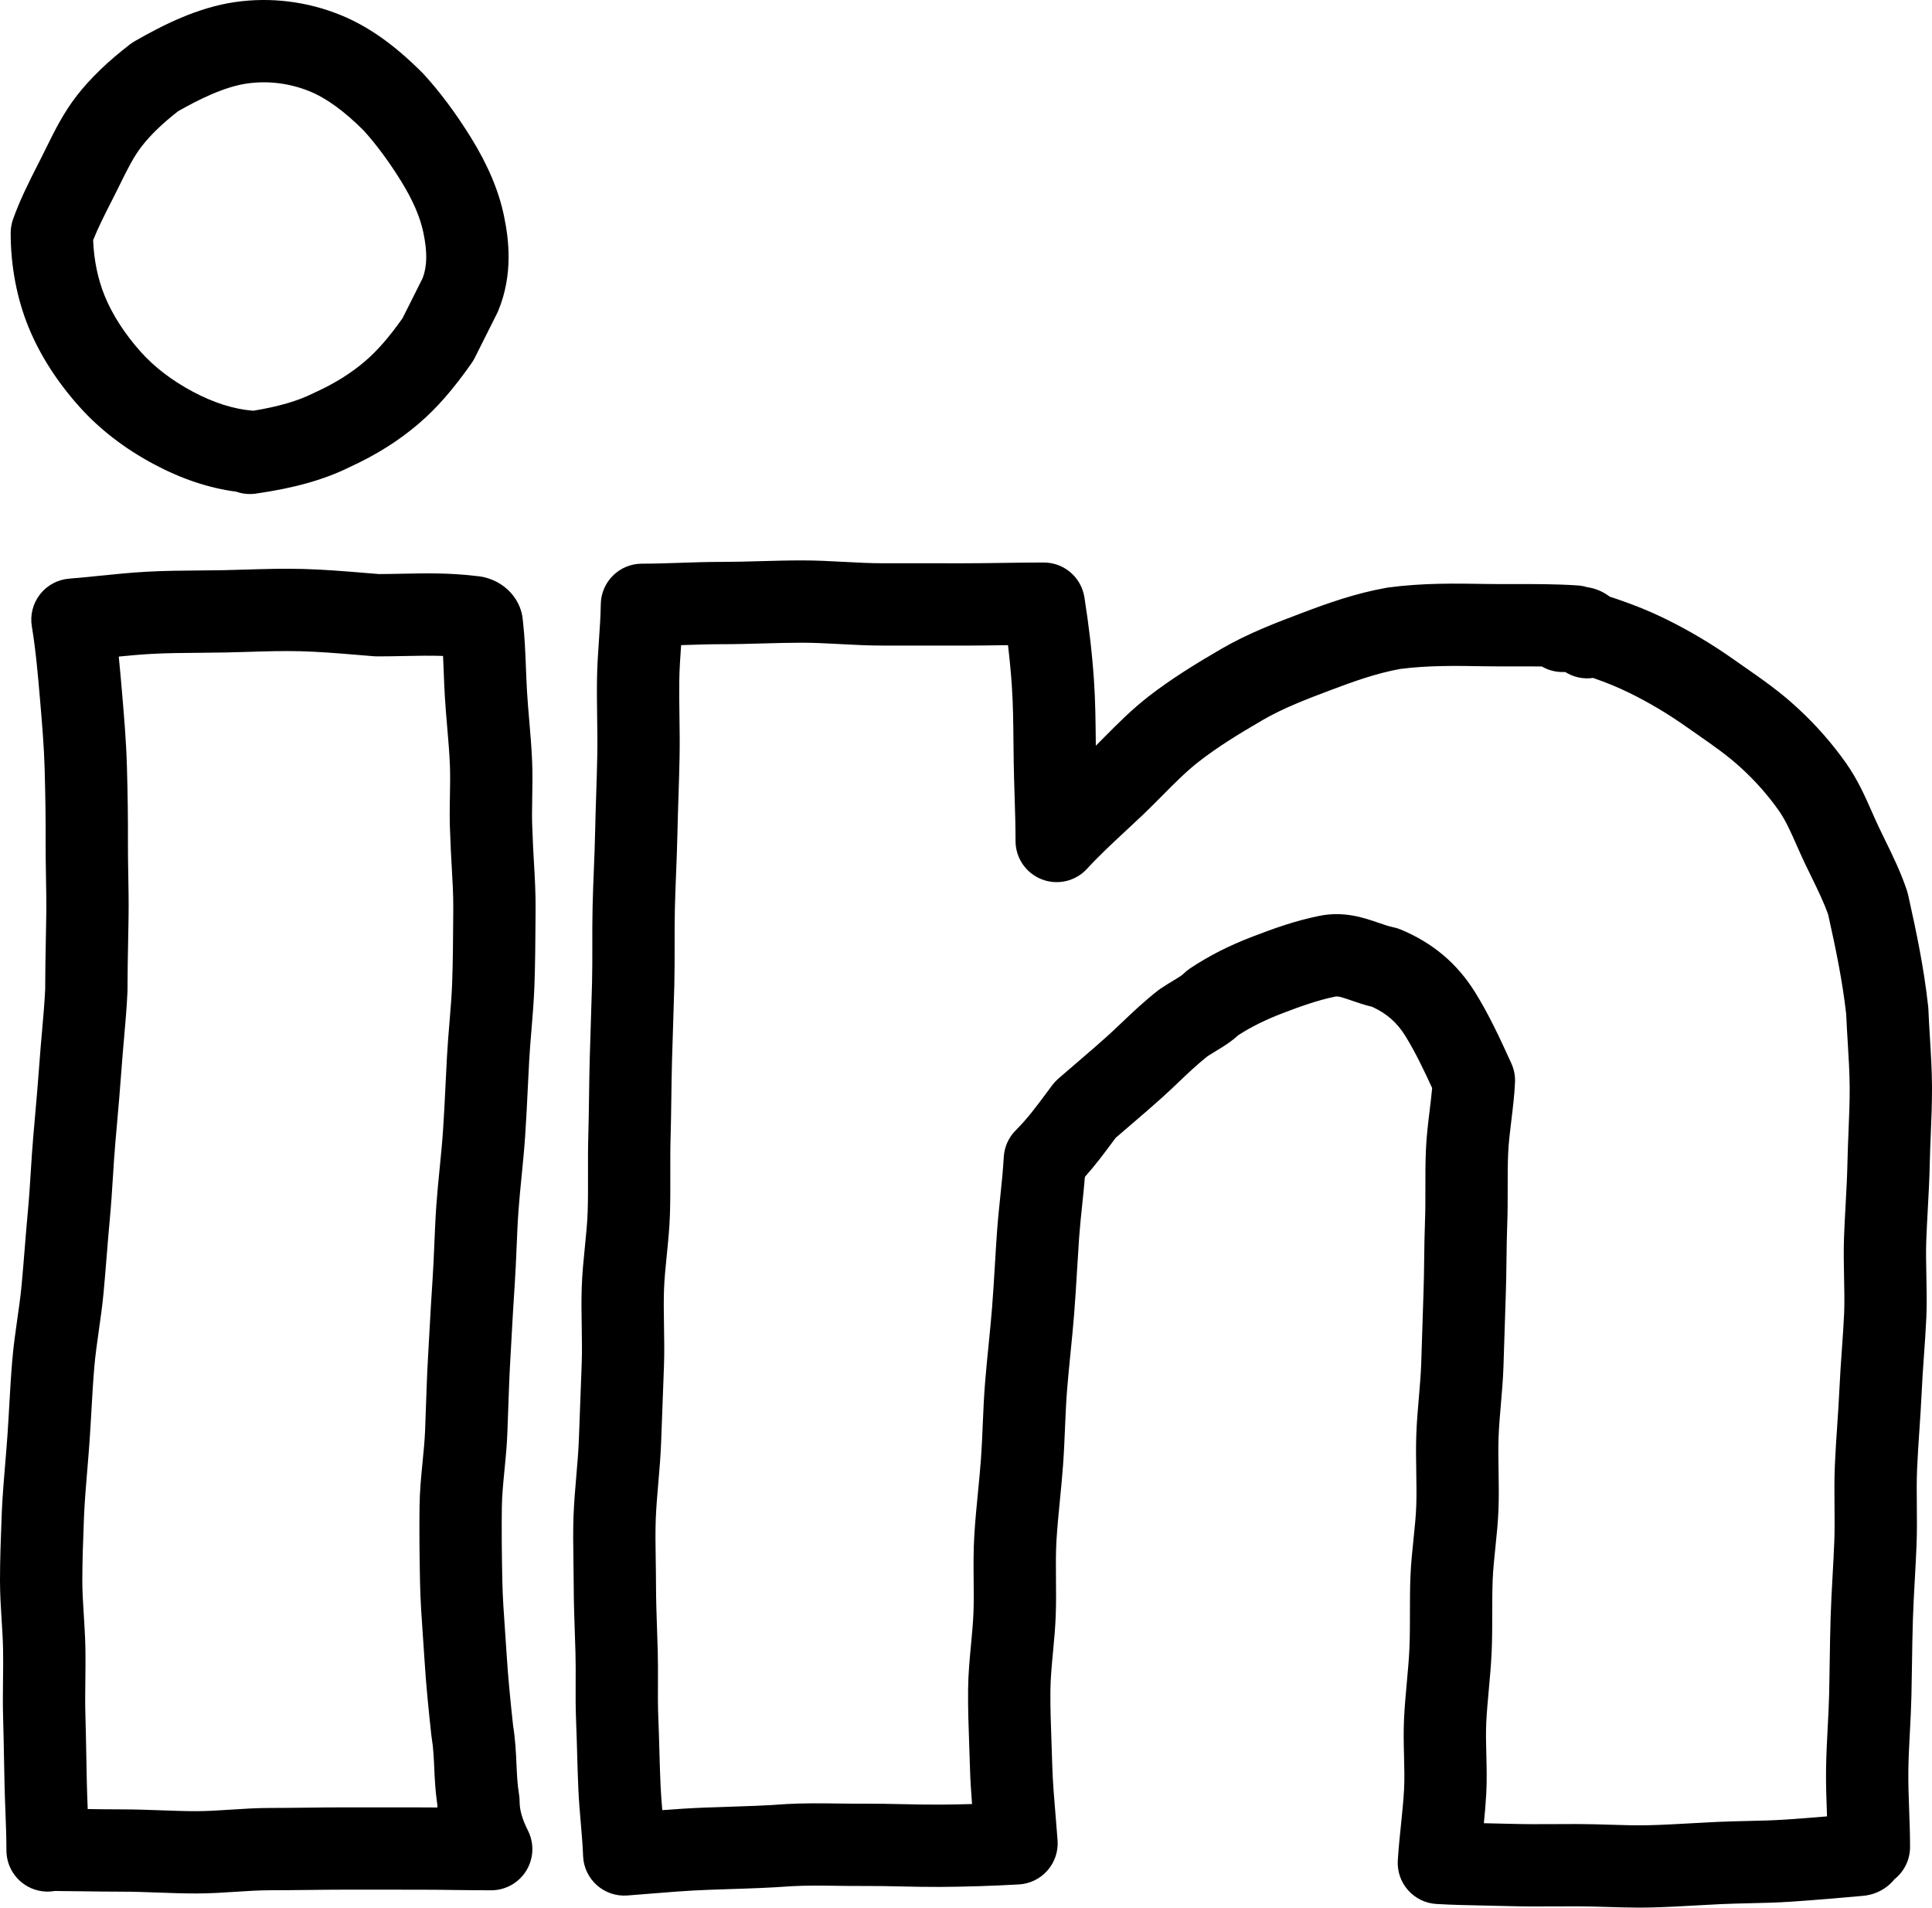
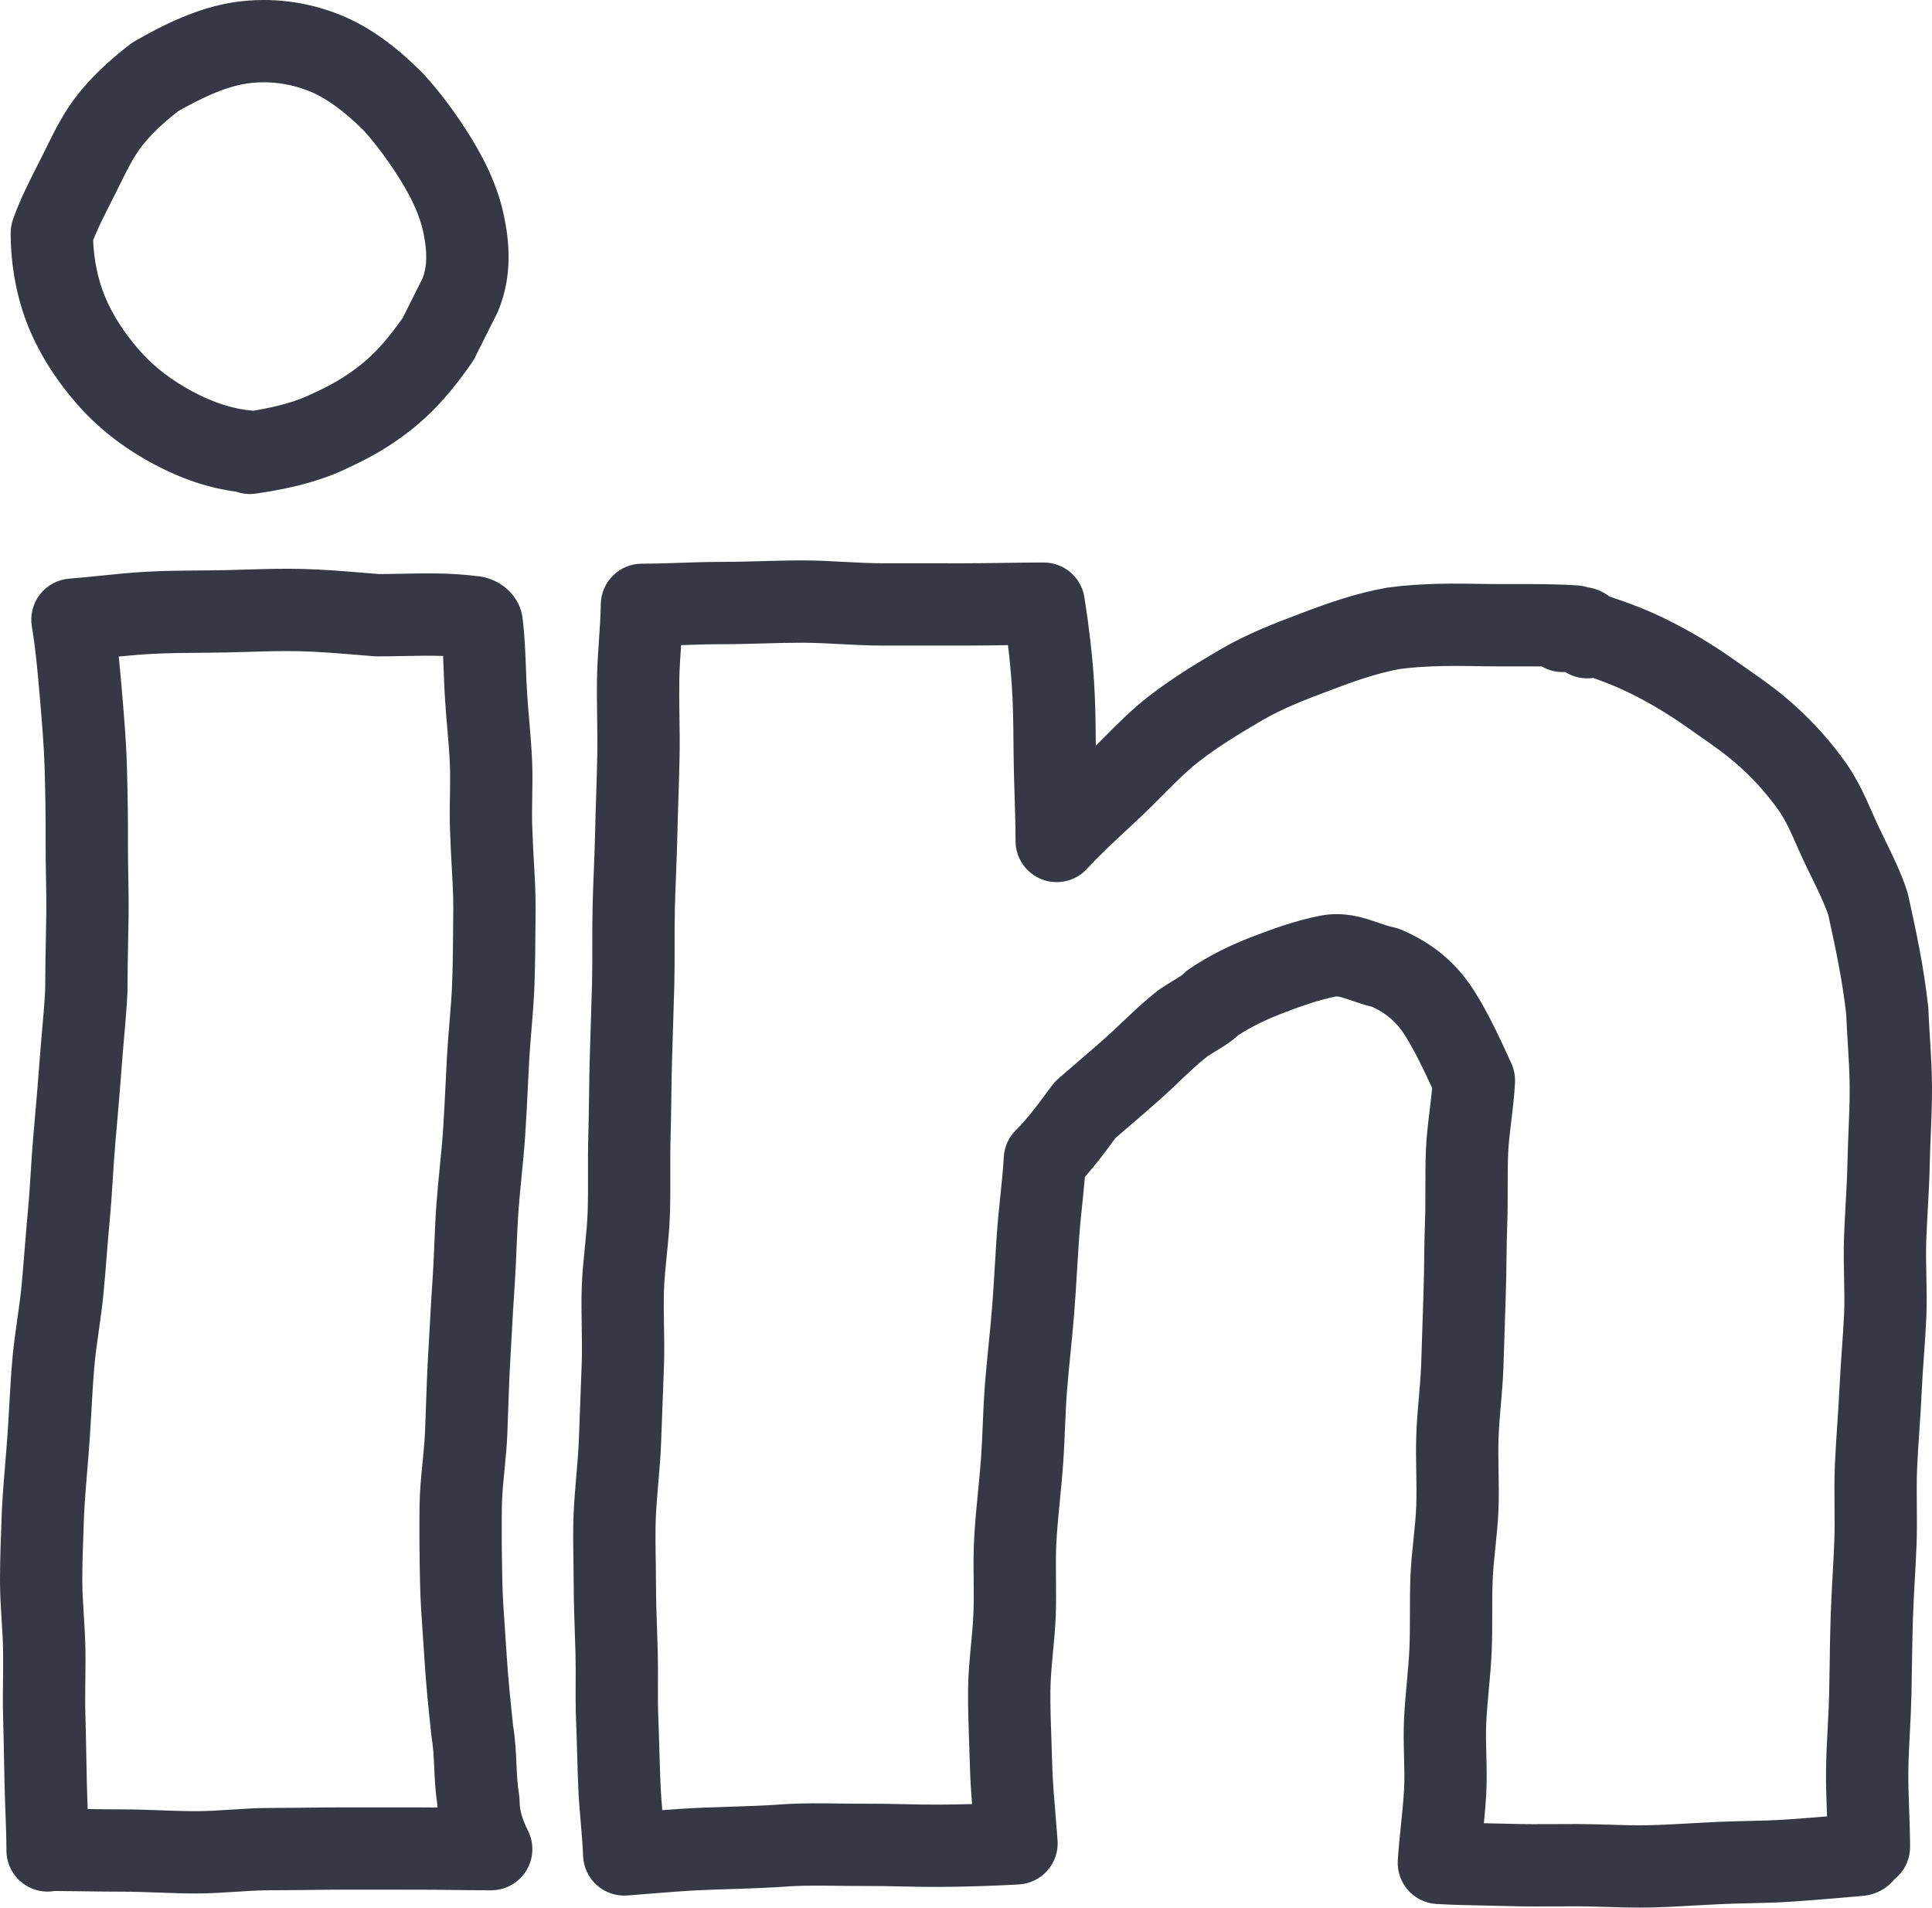
<svg xmlns="http://www.w3.org/2000/svg" version="1.1" viewBox="-198.662 52.379 469.436 463.526">
+   <style>
+ 
+     svg {
+       fill: rgb(54, 57, 69);
+     }
+ 
+   </style>
  <path d="M-69.272,254.737c-0.003-0.104-0.007-0.208-0.013-0.311c-0.157-2.666-0.108-5.448-0.057-8.393     c0.048-2.727,0.097-5.547-0.017-8.458c-0.136-3.457-0.427-6.847-0.708-10.126c-0.209-2.445-0.408-4.754-0.544-7.067     c-0.108-1.831-0.179-3.667-0.25-5.504c-0.147-3.812-0.3-7.751-0.762-11.796c-0.46-5.778-5.425-10.397-11.603-10.77     c-6.362-0.759-12.082-0.641-17.617-0.529c-1.878,0.039-3.787,0.078-5.758,0.083c-1.043-0.084-2.085-0.171-3.125-0.257     c-5.045-0.419-10.262-0.853-15.501-0.988c-4.637-0.117-9.198,0.02-13.607,0.154c-1.797,0.055-3.592,0.109-5.386,0.146     c-2.03,0.042-4.063,0.057-6.098,0.073c-4.149,0.033-8.44,0.066-12.788,0.31c-3.84,0.215-7.661,0.603-11.356,0.979     c-2.44,0.248-4.962,0.504-7.398,0.699c-2.792,0.224-5.361,1.607-7.084,3.814c-1.723,2.207-2.442,5.036-1.981,7.798     c0.956,5.738,1.478,11.814,1.938,17.174l0.031,0.361c0.505,5.892,0.982,11.458,1.141,17.051c0.191,6.805,0.267,12.43,0.239,17.702     c-0.015,2.865,0.036,5.719,0.086,8.48c0.059,3.273,0.114,6.365,0.068,9.463c-0.028,1.918-0.065,3.837-0.102,5.756     c-0.076,3.978-0.155,8.089-0.158,12.182c-0.167,3.399-0.467,6.8-0.784,10.395c-0.214,2.433-0.428,4.865-0.602,7.301     c-0.325,4.572-0.738,9.264-1.136,13.801l-0.366,4.183c-0.253,2.925-0.438,5.849-0.616,8.677c-0.206,3.253-0.399,6.325-0.688,9.407     c-0.289,3.076-0.537,6.157-0.785,9.242c-0.239,2.965-0.477,5.932-0.754,8.899c-0.248,2.655-0.631,5.344-1.037,8.19     c-0.458,3.211-0.931,6.532-1.223,9.961c-0.32,3.759-0.535,7.525-0.742,11.168c-0.136,2.384-0.271,4.77-0.437,7.153     c-0.156,2.252-0.345,4.505-0.534,6.76c-0.315,3.774-0.642,7.678-0.83,11.721l-0.081,2.148c-0.18,4.755-0.366,9.672-0.365,14.63     c0,3.322,0.203,6.55,0.399,9.671c0.152,2.415,0.295,4.696,0.344,6.948c0.053,2.434,0.023,4.885-0.008,7.48     c-0.035,2.919-0.072,5.938,0.017,9.004c0.1,3.448,0.164,6.892,0.228,10.329c0.038,2.001,0.075,4.001,0.119,5.997     c0.049,2.221,0.133,4.438,0.217,6.648c0.125,3.304,0.244,6.424,0.244,9.522c0,4.658,3.222,8.714,7.761,9.759     c1.341,0.31,2.688,0.333,3.977,0.103c2.408,0.012,4.815,0.046,7.224,0.08c3.047,0.043,6.094,0.086,9.142,0.086     c2.818,0,5.644,0.103,8.636,0.212c3.039,0.111,6.182,0.226,9.364,0.226c3.326,0,6.542-0.21,9.651-0.413     c2.918-0.19,5.675-0.37,8.349-0.37c3.04,0,6.08-0.036,9.12-0.072c2.96-0.036,5.92-0.071,8.88-0.071l18,0.007     c2.958,0,5.839,0.036,8.721,0.072c2.963,0.036,5.927,0.073,8.969,0.073c3.466,0,6.685-1.795,8.506-4.743     c1.822-2.947,1.988-6.629,0.438-9.729c-1.435-2.87-2.047-5.017-2.047-7.178c0-0.551-0.045-1.101-0.136-1.644     c-0.401-2.406-0.508-4.799-0.622-7.332c-0.125-2.792-0.267-5.946-0.825-9.422c-0.602-5.579-1.215-11.505-1.574-17.38     c-0.115-1.869-0.246-3.736-0.378-5.602c-0.298-4.217-0.579-8.199-0.661-12.165c-0.146-7.049-0.184-12.727-0.117-17.867     c0.038-2.892,0.333-5.898,0.646-9.081c0.28-2.841,0.569-5.779,0.688-8.819c0.075-1.899,0.14-3.798,0.206-5.696     c0.14-4.049,0.284-8.235,0.519-12.288c0.11-1.909,0.216-3.819,0.321-5.728c0.223-4.052,0.454-8.241,0.735-12.322     c0.212-3.076,0.34-6.141,0.463-9.104c0.13-3.126,0.252-6.079,0.465-9.032c0.201-2.771,0.474-5.521,0.762-8.433     c0.313-3.163,0.637-6.435,0.861-9.736c0.263-3.876,0.452-7.772,0.635-11.542c0.109-2.249,0.218-4.498,0.343-6.748     c0.137-2.477,0.342-4.947,0.559-7.563c0.29-3.496,0.59-7.111,0.72-10.793c0.186-5.26,0.221-10.55,0.255-15.666l0.02-2.812     c0.03-3.923-0.191-7.75-0.405-11.451C-69.075,259.366-69.208,257.051-69.272,254.737z M-88.547,275.947     c-0.033,4.975-0.067,10.119-0.243,15.093c-0.113,3.208-0.381,6.432-0.664,9.845c-0.219,2.636-0.445,5.36-0.597,8.11     c-0.127,2.295-0.238,4.59-0.35,6.885c-0.178,3.675-0.362,7.475-0.612,11.158c-0.203,2.992-0.498,5.968-0.81,9.118     c-0.289,2.913-0.587,5.925-0.807,8.962c-0.235,3.261-0.37,6.506-0.5,9.644c-0.123,2.96-0.239,5.755-0.432,8.56     c-0.291,4.219-0.526,8.479-0.752,12.598c-0.104,1.89-0.208,3.78-0.318,5.671c-0.248,4.287-0.396,8.592-0.54,12.756     c-0.064,1.866-0.128,3.733-0.202,5.602c-0.096,2.45-0.345,4.973-0.607,7.644c-0.34,3.46-0.693,7.038-0.741,10.782     c-0.069,5.37-0.032,11.261,0.119,18.539c0.092,4.463,0.405,8.884,0.707,13.159c0.127,1.804,0.255,3.608,0.365,5.415     c0.392,6.397,1.045,12.685,1.682,18.576c0.021,0.19,0.047,0.381,0.079,0.569c0.401,2.406,0.508,4.799,0.622,7.332     c0.119,2.662,0.253,5.653,0.75,8.938c0.006,0.224,0.014,0.446,0.025,0.669c-1.527-0.015-3.065-0.024-4.624-0.024l-18-0.007     c-3.04,0-6.08,0.036-9.12,0.072c-2.96,0.035-5.92,0.071-8.88,0.071c-3.326,0-6.542,0.21-9.651,0.413     c-2.918,0.19-5.675,0.37-8.349,0.37c-2.818,0-5.644-0.104-8.636-0.212c-3.039-0.111-6.182-0.226-9.364-0.226     c-2.784,0-5.568-0.037-8.353-0.077c-0.003-0.077-0.006-0.154-0.009-0.231c-0.08-2.105-0.161-4.216-0.207-6.331     c-0.043-1.973-0.08-3.949-0.117-5.928c-0.065-3.507-0.13-7.021-0.233-10.537c-0.077-2.655-0.044-5.339-0.01-8.181     c0.033-2.648,0.066-5.388,0.005-8.161c-0.058-2.659-0.221-5.256-0.379-7.767c-0.185-2.942-0.36-5.721-0.36-8.417     c-0.001-4.579,0.178-9.304,0.351-13.872l0.077-2.069c0.167-3.579,0.463-7.13,0.778-10.89c0.196-2.348,0.392-4.693,0.555-7.04     c0.171-2.468,0.312-4.937,0.452-7.403c0.208-3.665,0.405-7.127,0.702-10.605c0.244-2.865,0.658-5.768,1.095-8.839     c0.421-2.957,0.856-6.015,1.149-9.15c0.286-3.052,0.531-6.105,0.777-9.156c0.241-2.996,0.481-5.989,0.762-8.977     c0.318-3.386,0.531-6.757,0.736-10.017c0.179-2.839,0.349-5.521,0.582-8.215l0.363-4.153c0.406-4.618,0.826-9.395,1.163-14.133     c0.166-2.322,0.371-4.643,0.575-6.964c0.327-3.712,0.666-7.552,0.85-11.431c0.007-0.158,0.011-0.317,0.011-0.476     c0-3.981,0.079-8.08,0.155-12.042c0.037-1.948,0.074-3.895,0.104-5.843c0.05-3.426-0.011-6.829-0.07-10.119     c-0.05-2.769-0.097-5.383-0.083-8.015c0.029-5.5-0.049-11.336-0.247-18.373c-0.175-6.167-0.699-12.282-1.206-18.194l-0.031-0.362     c-0.222-2.582-0.457-5.319-0.748-8.144c2.678-0.265,5.262-0.499,7.822-0.642c3.867-0.217,7.732-0.247,11.825-0.279     c2.118-0.017,4.234-0.033,6.349-0.076c1.861-0.038,3.724-0.095,5.587-0.152c4.324-0.132,8.407-0.255,12.484-0.151     c4.667,0.12,9.375,0.512,14.358,0.926c1.195,0.1,2.392,0.199,3.59,0.295c0.266,0.021,0.531,0.032,0.797,0.032     c2.285,0,4.459-0.044,6.563-0.087c3.33-0.069,6.379-0.131,9.424-0.019c0.062,1.274,0.112,2.571,0.163,3.893     c0.077,1.971,0.154,3.94,0.27,5.906c0.152,2.58,0.371,5.131,0.583,7.599c0.274,3.193,0.533,6.209,0.65,9.202     c0.092,2.343,0.049,4.762,0.004,7.324c-0.055,3.141-0.111,6.387,0.079,9.757c0.073,2.562,0.219,5.086,0.36,7.529     c0.204,3.536,0.397,6.875,0.373,10.146L-88.547,275.947z" />
  <path d="M270.269,304.509c-0.14-2.274-0.283-4.626-0.374-6.9c-0.01-0.235-0.027-0.47-0.054-0.704     c-1.064-9.586-2.838-17.957-4.876-27.126c-0.074-0.335-0.166-0.667-0.275-0.994c-1.476-4.428-3.403-8.368-5.268-12.178     c-0.536-1.096-1.071-2.189-1.591-3.289c-0.556-1.175-1.081-2.368-1.608-3.56c-1.658-3.754-3.538-8.008-6.352-11.985     c-3.437-4.859-7.422-9.378-11.798-13.389c-4.231-3.929-8.614-6.979-12.852-9.93c-0.837-0.583-1.67-1.162-2.494-1.745     c-5.454-3.852-10.929-7.109-16.737-9.957c-4.065-1.993-8.366-3.713-13.533-5.398c-1.546-1.2-3.42-2.006-5.521-2.313     c-0.715-0.217-1.465-0.356-2.241-0.408c-5.277-0.351-10.35-0.34-15.264-0.332c-2.516,0.007-4.889,0.01-7.273-0.031     c-7.069-0.12-15.079-0.26-23.472,0.858c-0.14,0.019-0.279,0.041-0.418,0.065c-7.569,1.336-14.365,3.775-20.676,6.16     c-6.096,2.302-13.004,4.912-19.54,8.718c-5.821,3.39-11.994,7.139-17.697,11.576c-4.03,3.135-7.469,6.605-10.795,9.961     c-0.666,0.672-1.315,1.329-1.959,1.97c-0.003-0.352-0.007-0.703-0.011-1.054c-0.05-4.86-0.101-9.886-0.448-14.955     c-0.44-6.418-1.198-12.982-2.316-20.068c-0.768-4.861-4.957-8.44-9.878-8.44c-3.364,0-6.721,0.048-9.967,0.095     c-3.151,0.046-6.41,0.093-9.582,0.093l-19.601-0.006c-3.001,0-6.045-0.162-9.267-0.333c-3.341-0.178-6.796-0.362-10.329-0.362     c-3.395,0-6.78,0.094-10.055,0.185c-3.294,0.091-6.406,0.178-9.547,0.178c-3.414,0-6.729,0.112-9.934,0.221     c-3.203,0.108-6.228,0.211-9.351,0.211c-5.47,0-9.925,4.396-9.999,9.865c-0.038,2.838-0.232,5.646-0.438,8.618     c-0.211,3.047-0.429,6.198-0.481,9.517c-0.05,3.176-0.006,6.331,0.037,9.382c0.044,3.15,0.086,6.125,0.032,9.107     c-0.057,3.155-0.162,6.399-0.264,9.537c-0.097,2.979-0.193,5.959-0.254,8.94c-0.063,3.081-0.189,6.262-0.313,9.337     c-0.119,2.98-0.243,6.062-0.312,9.136c-0.071,3.135-0.068,6.264-0.065,9.289c0.003,3.176,0.006,6.176-0.069,9.197     c-0.082,3.297-0.189,6.594-0.298,9.89c-0.094,2.863-0.188,5.727-0.264,8.588c-0.082,3.019-0.123,6.039-0.164,9.06     c-0.042,3.103-0.085,6.311-0.176,9.422c-0.094,3.192-0.085,6.36-0.077,9.423c0.008,3.14,0.017,6.104-0.077,9.067     c-0.087,2.762-0.375,5.606-0.679,8.618c-0.319,3.165-0.65,6.438-0.764,9.831c-0.111,3.3-0.058,6.533-0.005,9.659     c0.051,3.077,0.1,5.983-0.003,8.838c-0.221,6.156-0.453,12.313-0.689,18.471c-0.11,2.884-0.36,5.796-0.624,8.88     c-0.265,3.098-0.54,6.302-0.673,9.604c-0.142,3.829-0.081,7.615-0.022,11.277c0.03,1.839,0.06,3.682,0.063,5.526     c0.007,3.957,0.142,7.91,0.272,11.733c0.056,1.643,0.112,3.287,0.158,4.93c0.064,2.315,0.054,4.646,0.043,7.114     c-0.013,3.061-0.027,6.225,0.109,9.445c0.107,2.552,0.178,5.103,0.249,7.649c0.08,2.869,0.162,5.836,0.296,8.786     c0.128,2.822,0.364,5.572,0.591,8.231c0.24,2.8,0.466,5.445,0.562,8.041c0.101,2.72,1.305,5.28,3.335,7.092     c2.029,1.813,4.707,2.715,7.425,2.51c1.59-0.122,3.194-0.253,4.809-0.385c4.857-0.397,9.879-0.807,14.773-0.988     c1.688-0.063,3.376-0.116,5.06-0.171c5.001-0.16,10.172-0.326,15.217-0.711c3.574-0.193,7.276-0.146,11.191-0.097     c2.181,0.028,4.369,0.055,6.563,0.043c2.909-0.018,5.819,0.045,8.896,0.112c3.076,0.066,6.262,0.133,9.446,0.116     c6.123-0.037,12.747-0.245,19.157-0.602c2.677-0.148,5.183-1.367,6.953-3.381c1.771-2.014,2.659-4.654,2.465-7.328     c-0.142-1.949-0.309-3.928-0.476-5.918c-0.349-4.137-0.709-8.413-0.819-12.375c-0.051-1.855-0.117-3.713-0.184-5.57     c-0.155-4.337-0.302-8.433-0.263-12.542c0.027-2.971,0.319-6.062,0.629-9.334c0.269-2.844,0.547-5.785,0.664-8.827     c0.115-3.024,0.087-5.987,0.06-8.853c-0.031-3.291-0.061-6.399,0.12-9.418c0.193-3.235,0.509-6.464,0.843-9.883     c0.267-2.729,0.543-5.553,0.752-8.395c0.228-3.084,0.356-6.146,0.48-9.109c0.136-3.218,0.264-6.258,0.506-9.283     c0.236-2.946,0.539-5.984,0.833-8.923c0.309-3.091,0.627-6.288,0.881-9.487c0.286-3.616,0.505-7.246,0.716-10.757     c0.155-2.59,0.311-5.179,0.493-7.763c0.186-2.614,0.456-5.208,0.742-7.954c0.232-2.228,0.471-4.505,0.662-6.825     c2.625-2.947,4.773-5.846,6.723-8.477c0.247-0.334,0.494-0.667,0.741-0.999c1.31-1.138,2.612-2.254,3.909-3.364     c2.442-2.092,4.968-4.254,7.464-6.505c1.357-1.226,2.672-2.477,3.943-3.687c2.358-2.245,4.592-4.37,7.039-6.304     c0.687-0.447,1.336-0.839,2.02-1.249c1.674-1.008,3.542-2.131,5.453-3.863c3.181-2.045,6.639-3.754,10.811-5.347     c4.083-1.559,8.439-3.153,12.853-4.036c0.636-0.128,2.203,0.415,3.864,0.989c1.47,0.507,3.103,1.071,4.979,1.52     c3.522,1.606,6.019,3.796,8.024,7.018c2.417,3.881,4.65,8.565,6.55,12.708c-0.153,1.753-0.376,3.571-0.606,5.463     c-0.377,3.091-0.767,6.288-0.907,9.614c-0.134,3.156-0.131,6.264-0.129,9.269c0.003,2.799,0.005,5.442-0.096,8.061     c-0.119,3.082-0.158,6.153-0.195,9.124c-0.036,2.828-0.069,5.499-0.166,8.189c-0.109,3.024-0.201,6.05-0.294,9.076     c-0.084,2.737-0.167,5.475-0.264,8.218c-0.091,2.625-0.321,5.296-0.565,8.125c-0.254,2.947-0.518,5.995-0.627,9.128     c-0.108,3.113-0.058,6.153-0.009,9.094c0.048,2.855,0.093,5.553-0.003,8.192c-0.094,2.571-0.37,5.228-0.664,8.04     c-0.308,2.953-0.626,6.008-0.75,9.178c-0.118,3.009-0.119,5.973-0.121,8.839c-0.001,2.925-0.002,5.687-0.119,8.415     c-0.118,2.728-0.37,5.485-0.637,8.405c-0.26,2.844-0.528,5.784-0.674,8.788c-0.154,3.19-0.076,6.256-0.001,9.221     c0.072,2.825,0.141,5.494,0.002,8.022c-0.154,2.782-0.444,5.601-0.751,8.584c-0.288,2.79-0.585,5.677-0.771,8.606     c-0.169,2.655,0.728,5.269,2.49,7.261c1.763,1.993,4.247,3.201,6.902,3.356c3.901,0.229,7.787,0.305,11.544,0.377     c1.935,0.037,3.866,0.073,5.795,0.132c3.977,0.12,7.929,0.1,11.755,0.079c1.841-0.011,3.68-0.021,5.521-0.014     c2.234,0.008,4.472,0.076,6.84,0.149c2.559,0.078,5.183,0.159,7.854,0.159c0.854,0,1.715-0.009,2.578-0.027     c3.803-0.084,7.577-0.298,11.228-0.504c2.001-0.113,4.002-0.227,6.007-0.318c2.244-0.103,4.482-0.153,6.854-0.208     c3.367-0.076,6.85-0.155,10.377-0.396c5.9-0.4,12.012-0.938,16.957-1.374c2.882-0.174,5.896-1.473,7.979-4.065     c2.377-1.884,3.789-4.764,3.789-7.838c0-3.031-0.11-6.06-0.218-8.988c-0.121-3.315-0.235-6.448-0.197-9.503     c0.038-3.105,0.202-6.218,0.376-9.513c0.15-2.861,0.306-5.82,0.374-8.808c0.059-2.559,0.097-5.116,0.135-7.676     c0.052-3.512,0.105-7.144,0.216-10.675c0.101-3.203,0.276-6.371,0.463-9.725c0.156-2.812,0.318-5.719,0.43-8.627     c0.122-3.229,0.093-6.398,0.065-9.463c-0.028-3.11-0.056-6.047,0.068-8.935c0.13-3.042,0.333-6.054,0.549-9.243     c0.2-2.977,0.408-6.054,0.549-9.14c0.136-2.976,0.344-5.924,0.563-9.045c0.215-3.045,0.438-6.193,0.587-9.416     c0.14-3.483,0.069-6.855,0.002-10.116c-0.062-2.952-0.119-5.74-0.023-8.447c0.092-2.549,0.235-5.178,0.375-7.72     c0.194-3.551,0.396-7.224,0.472-10.923c0.048-2.364,0.146-4.714,0.248-7.201c0.155-3.747,0.315-7.621,0.296-11.563     C270.751,312.387,270.506,308.382,270.269,304.509z M250.494,327.184c-0.103,2.48-0.209,5.046-0.262,7.619     c-0.068,3.356-0.252,6.699-0.445,10.238c-0.145,2.635-0.294,5.359-0.393,8.1c-0.116,3.272-0.05,6.478,0.015,9.576     s0.125,6.025,0.013,8.837c-0.136,2.92-0.34,5.812-0.556,8.873c-0.219,3.106-0.445,6.318-0.592,9.542     c-0.131,2.866-0.322,5.701-0.525,8.703c-0.214,3.169-0.436,6.446-0.576,9.734c-0.146,3.406-0.115,6.744-0.086,9.972     c0.027,2.965,0.053,5.765-0.052,8.522c-0.104,2.73-0.261,5.549-0.412,8.274c-0.186,3.325-0.376,6.765-0.484,10.211     c-0.116,3.695-0.171,7.411-0.224,11.005c-0.037,2.505-0.074,5.009-0.131,7.514c-0.062,2.689-0.203,5.373-0.353,8.213     c-0.177,3.349-0.358,6.811-0.401,10.318c-0.044,3.542,0.085,7.068,0.209,10.479c0.01,0.273,0.02,0.546,0.029,0.817     c-3.421,0.289-6.631,0.543-9.906,0.766c-3.079,0.209-6.187,0.28-9.476,0.355c-2.38,0.054-4.841,0.11-7.313,0.224     c-2.075,0.095-4.148,0.211-6.222,0.328c-3.642,0.206-7.081,0.4-10.541,0.477c-3.039,0.072-6.117-0.025-9.377-0.127     c-2.397-0.073-4.877-0.149-7.387-0.158c-0.41-0.001-0.82-0.002-1.231-0.002c-1.487,0-2.976,0.008-4.463,0.016     c-3.816,0.021-7.421,0.039-11.045-0.069c-1.999-0.061-4.006-0.1-6.014-0.139c-0.136-0.002-0.271-0.005-0.407-0.008     c0.23-2.312,0.443-4.675,0.577-7.076c0.184-3.337,0.102-6.54,0.022-9.637c-0.069-2.721-0.136-5.29-0.017-7.74     c0.125-2.579,0.363-5.183,0.614-7.939c0.276-3.026,0.563-6.154,0.7-9.361c0.137-3.156,0.138-6.264,0.139-9.269     c0.001-2.799,0.003-5.442,0.105-8.065c0.099-2.523,0.37-5.128,0.658-7.886c0.314-3.02,0.641-6.142,0.758-9.388     c0.115-3.169,0.064-6.262,0.015-9.252c-0.047-2.812-0.092-5.467-0.001-8.064c0.091-2.619,0.321-5.284,0.564-8.104     c0.255-2.957,0.52-6.014,0.628-9.148c0.097-2.769,0.182-5.536,0.266-8.304c0.092-2.99,0.183-5.979,0.29-8.967     c0.105-2.924,0.143-5.839,0.178-8.658c0.037-2.973,0.073-5.781,0.182-8.604c0.116-3.013,0.114-5.979,0.111-8.848     c-0.002-2.922-0.004-5.682,0.111-8.407c0.107-2.536,0.434-5.209,0.778-8.039c0.363-2.98,0.738-6.061,0.89-9.256     c0.075-1.586-0.228-3.166-0.884-4.61c-2.878-6.331-5.527-12.003-8.826-17.299c-4.361-7.003-10.267-11.985-18.053-15.23     c-0.607-0.253-1.239-0.446-1.886-0.575c-1.038-0.208-2.184-0.604-3.51-1.062c-3.528-1.219-8.358-2.889-14.318-1.697     c-5.93,1.186-11.186,3.101-16.063,4.962c-5.899,2.251-10.808,4.741-15.448,7.833c-0.548,0.365-1.06,0.784-1.525,1.25     c-0.451,0.452-1.12,0.862-2.469,1.674c-0.854,0.514-1.918,1.153-3.104,1.944c-0.203,0.135-0.401,0.278-0.594,0.428     c-3.349,2.605-6.14,5.262-8.839,7.831c-1.231,1.172-2.395,2.278-3.553,3.324c-2.303,2.076-4.621,4.062-7.075,6.163     c-1.611,1.38-3.231,2.768-4.86,4.192c-0.523,0.458-0.998,0.97-1.415,1.526c-0.48,0.642-0.957,1.284-1.435,1.928     c-2.366,3.193-4.602,6.21-7.453,9.061c-1.742,1.742-2.779,4.066-2.914,6.526c-0.17,3.118-0.496,6.241-0.841,9.548     c-0.291,2.788-0.592,5.671-0.801,8.618c-0.188,2.654-0.348,5.313-0.507,7.974c-0.206,3.418-0.418,6.952-0.689,10.378     c-0.237,2.995-0.546,6.089-0.845,9.081c-0.303,3.033-0.616,6.171-0.867,9.311c-0.273,3.402-0.415,6.777-0.553,10.041     c-0.123,2.937-0.24,5.711-0.443,8.479c-0.192,2.603-0.444,5.186-0.712,7.919c-0.337,3.452-0.687,7.022-0.902,10.636     c-0.221,3.709-0.188,7.313-0.154,10.799c0.026,2.753,0.051,5.353-0.046,7.898c-0.096,2.48-0.336,5.021-0.59,7.711     c-0.336,3.544-0.683,7.21-0.718,11.03c-0.042,4.559,0.119,9.074,0.275,13.441c0.064,1.804,0.129,3.607,0.179,5.41     c0.082,2.972,0.276,5.96,0.505,8.91c-2.692,0.077-5.35,0.124-7.912,0.14c-2.913,0.017-5.819-0.045-8.895-0.112     c-3.076-0.065-6.253-0.133-9.445-0.116c-2.066,0.011-4.132-0.016-6.19-0.041c-4.114-0.054-8.371-0.108-12.658,0.131     c-0.071,0.004-0.141,0.009-0.212,0.014c-4.635,0.356-9.396,0.51-14.438,0.672c-1.716,0.055-3.437,0.11-5.158,0.174     c-3.499,0.13-6.958,0.358-10.355,0.617c-0.174-2.069-0.33-4.059-0.42-6.041c-0.126-2.773-0.206-5.649-0.283-8.43     c-0.073-2.645-0.147-5.291-0.258-7.939c-0.117-2.758-0.105-5.555-0.092-8.517c0.011-2.517,0.022-5.118-0.051-7.756     c-0.047-1.687-0.104-3.372-0.162-5.057c-0.131-3.832-0.254-7.452-0.26-11.083c-0.003-1.94-0.034-3.88-0.065-5.815     c-0.057-3.558-0.111-6.917,0.01-10.181c0.114-2.819,0.358-5.663,0.616-8.674c0.272-3.179,0.554-6.466,0.682-9.821     c0.237-6.173,0.469-12.345,0.691-18.516c0.122-3.381,0.066-6.69,0.013-9.891c-0.05-3.012-0.098-5.855-0.003-8.652     c0.092-2.725,0.375-5.527,0.675-8.495c0.325-3.218,0.661-6.544,0.77-9.997c0.104-3.306,0.095-6.583,0.087-9.753     c-0.009-3.039-0.017-5.909,0.068-8.783c0.095-3.27,0.14-6.557,0.183-9.735c0.04-2.931,0.079-5.861,0.159-8.791     c0.076-2.824,0.168-5.648,0.261-8.473c0.11-3.35,0.22-6.699,0.303-10.049c0.081-3.279,0.078-6.55,0.075-9.712     c-0.003-3.044-0.006-5.919,0.06-8.818c0.065-2.901,0.185-5.895,0.301-8.789c0.127-3.173,0.258-6.454,0.325-9.73     c0.059-2.9,0.153-5.799,0.248-8.699c0.104-3.208,0.211-6.525,0.271-9.824c0.06-3.302,0.014-6.58-0.031-9.749     c-0.042-3.038-0.083-5.908-0.038-8.786c0.044-2.785,0.234-5.537,0.437-8.451c0.001-0.023,0.003-0.046,0.004-0.069     c0.17-0.006,0.339-0.012,0.508-0.017c3.179-0.108,6.181-0.209,9.257-0.209c3.419,0,6.816-0.094,10.102-0.186     c3.282-0.091,6.382-0.177,9.5-0.177c3.001,0,6.044,0.162,9.266,0.333c3.341,0.178,6.797,0.362,10.33,0.362l19.601,0.006     c3.316,0,6.648-0.048,9.871-0.095c0.328-0.005,0.658-0.009,0.989-0.014c0.402,3.354,0.711,6.601,0.93,9.797     c0.308,4.487,0.354,9.007,0.402,13.791c0.018,1.691,0.035,3.381,0.064,5.068c0.046,2.68,0.127,5.308,0.209,7.916     c0.118,3.789,0.229,7.368,0.229,11.012c0,4.124,2.531,7.825,6.374,9.32c3.845,1.494,8.21,0.478,10.997-2.562     c2.926-3.191,6.095-6.136,9.449-9.253c1.359-1.262,2.726-2.532,4.093-3.834c1.649-1.569,3.23-3.166,4.761-4.709     c3.011-3.039,5.854-5.909,8.867-8.252c4.508-3.507,9.449-6.565,15.481-10.078c5.097-2.968,10.915-5.166,16.543-7.292     c5.362-2.026,11.08-4.089,16.879-5.137c6.835-0.89,13.663-0.772,20.274-0.658c2.577,0.044,5.159,0.04,7.657,0.034     c2.216-0.003,4.372-0.008,6.507,0.019c1.476,0.859,3.192,1.352,5.023,1.352c0.22,0,0.439-0.003,0.659-0.009     c2.017,1.273,4.427,1.784,6.779,1.441c3.289,1.147,6.112,2.314,8.748,3.606c4.845,2.375,9.425,5.101,14.002,8.334     c0.861,0.608,1.731,1.214,2.605,1.823c3.841,2.674,7.469,5.199,10.719,8.216c3.375,3.094,6.414,6.539,9.03,10.238     c1.657,2.342,2.982,5.342,4.386,8.519c0.596,1.348,1.192,2.695,1.819,4.022c0.558,1.18,1.133,2.355,1.709,3.533     c1.568,3.206,3.054,6.243,4.103,9.254c1.834,8.27,3.426,15.841,4.366,24.123c0.099,2.361,0.242,4.695,0.38,6.957     c0.23,3.765,0.448,7.32,0.467,10.82C250.79,320.027,250.646,323.503,250.494,327.184z" />
  <path d="M-179.366,151.211c4.9,5.475,11.005,10.182,18.148,13.989c6.687,3.564,13.382,5.795,19.938,6.648     c1.063,0.376,2.191,0.575,3.34,0.575c0.469,0,0.942-0.033,1.416-0.101c9.394-1.342,16.635-3.384,22.768-6.422     c6.433-2.94,11.915-6.381,16.756-10.517c4.456-3.809,8.448-8.374,12.947-14.801c0.281-0.401,0.532-0.823,0.751-1.262     c0.997-1.993,1.845-3.682,2.694-5.371c0.854-1.7,1.709-3.4,2.712-5.407c0.109-0.218,0.21-0.44,0.303-0.665     c3.667-8.907,2.556-17.377,1.401-22.974c-1.27-6.153-3.901-12.401-8.045-19.1c-3.638-5.88-7.512-11.076-11.514-15.441     c-0.098-0.106-0.198-0.211-0.3-0.313c-6.865-6.865-13.208-11.333-19.96-14.057c-8.089-3.267-16.885-4.348-25.435-3.125     c-9.189,1.313-17.527,5.546-24.472,9.515c-0.395,0.226-0.774,0.479-1.135,0.756c-5.354,4.118-9.562,8.168-12.864,12.382     c-3.284,4.19-5.518,8.725-7.49,12.725c-0.378,0.768-0.756,1.534-1.139,2.293l-0.86,1.698c-2.15,4.234-4.373,8.612-6.079,13.391     c-0.385,1.08-0.583,2.217-0.583,3.363c0,8.047,1.509,15.979,4.362,22.936C-188.944,138.66-184.792,145.149-179.366,151.211z      M-171.573,101.291l0.884-1.744c0.411-0.815,0.816-1.637,1.222-2.459c1.691-3.432,3.289-6.673,5.293-9.231     c2.156-2.751,5.032-5.52,8.781-8.451c4.908-2.777,11.117-5.93,16.776-6.739c5.063-0.724,10.292-0.077,15.12,1.872     c4.075,1.645,8.377,4.752,13.147,9.497c3.067,3.371,6.211,7.615,9.104,12.29c2.89,4.672,4.678,8.8,5.466,12.62     c0.972,4.711,0.915,8.132-0.192,11.027c-0.917,1.833-1.711,3.415-2.506,4.997c-0.757,1.507-1.515,3.014-2.376,4.734     c-3.311,4.669-6.147,7.917-9.14,10.476c-3.436,2.936-7.428,5.418-12.203,7.589c-0.112,0.051-0.224,0.104-0.334,0.159     c-3.745,1.873-8.414,3.238-14.57,4.25c-0.049-0.004-0.099-0.009-0.148-0.013c-4.577-0.352-9.476-1.905-14.561-4.615     c-5.064-2.7-9.321-5.956-12.652-9.678c-3.848-4.299-6.87-8.98-8.738-13.537c-1.676-4.086-2.646-8.759-2.833-13.609     C-174.812,107.669-173.231,104.557-171.573,101.291z" />
</svg>
